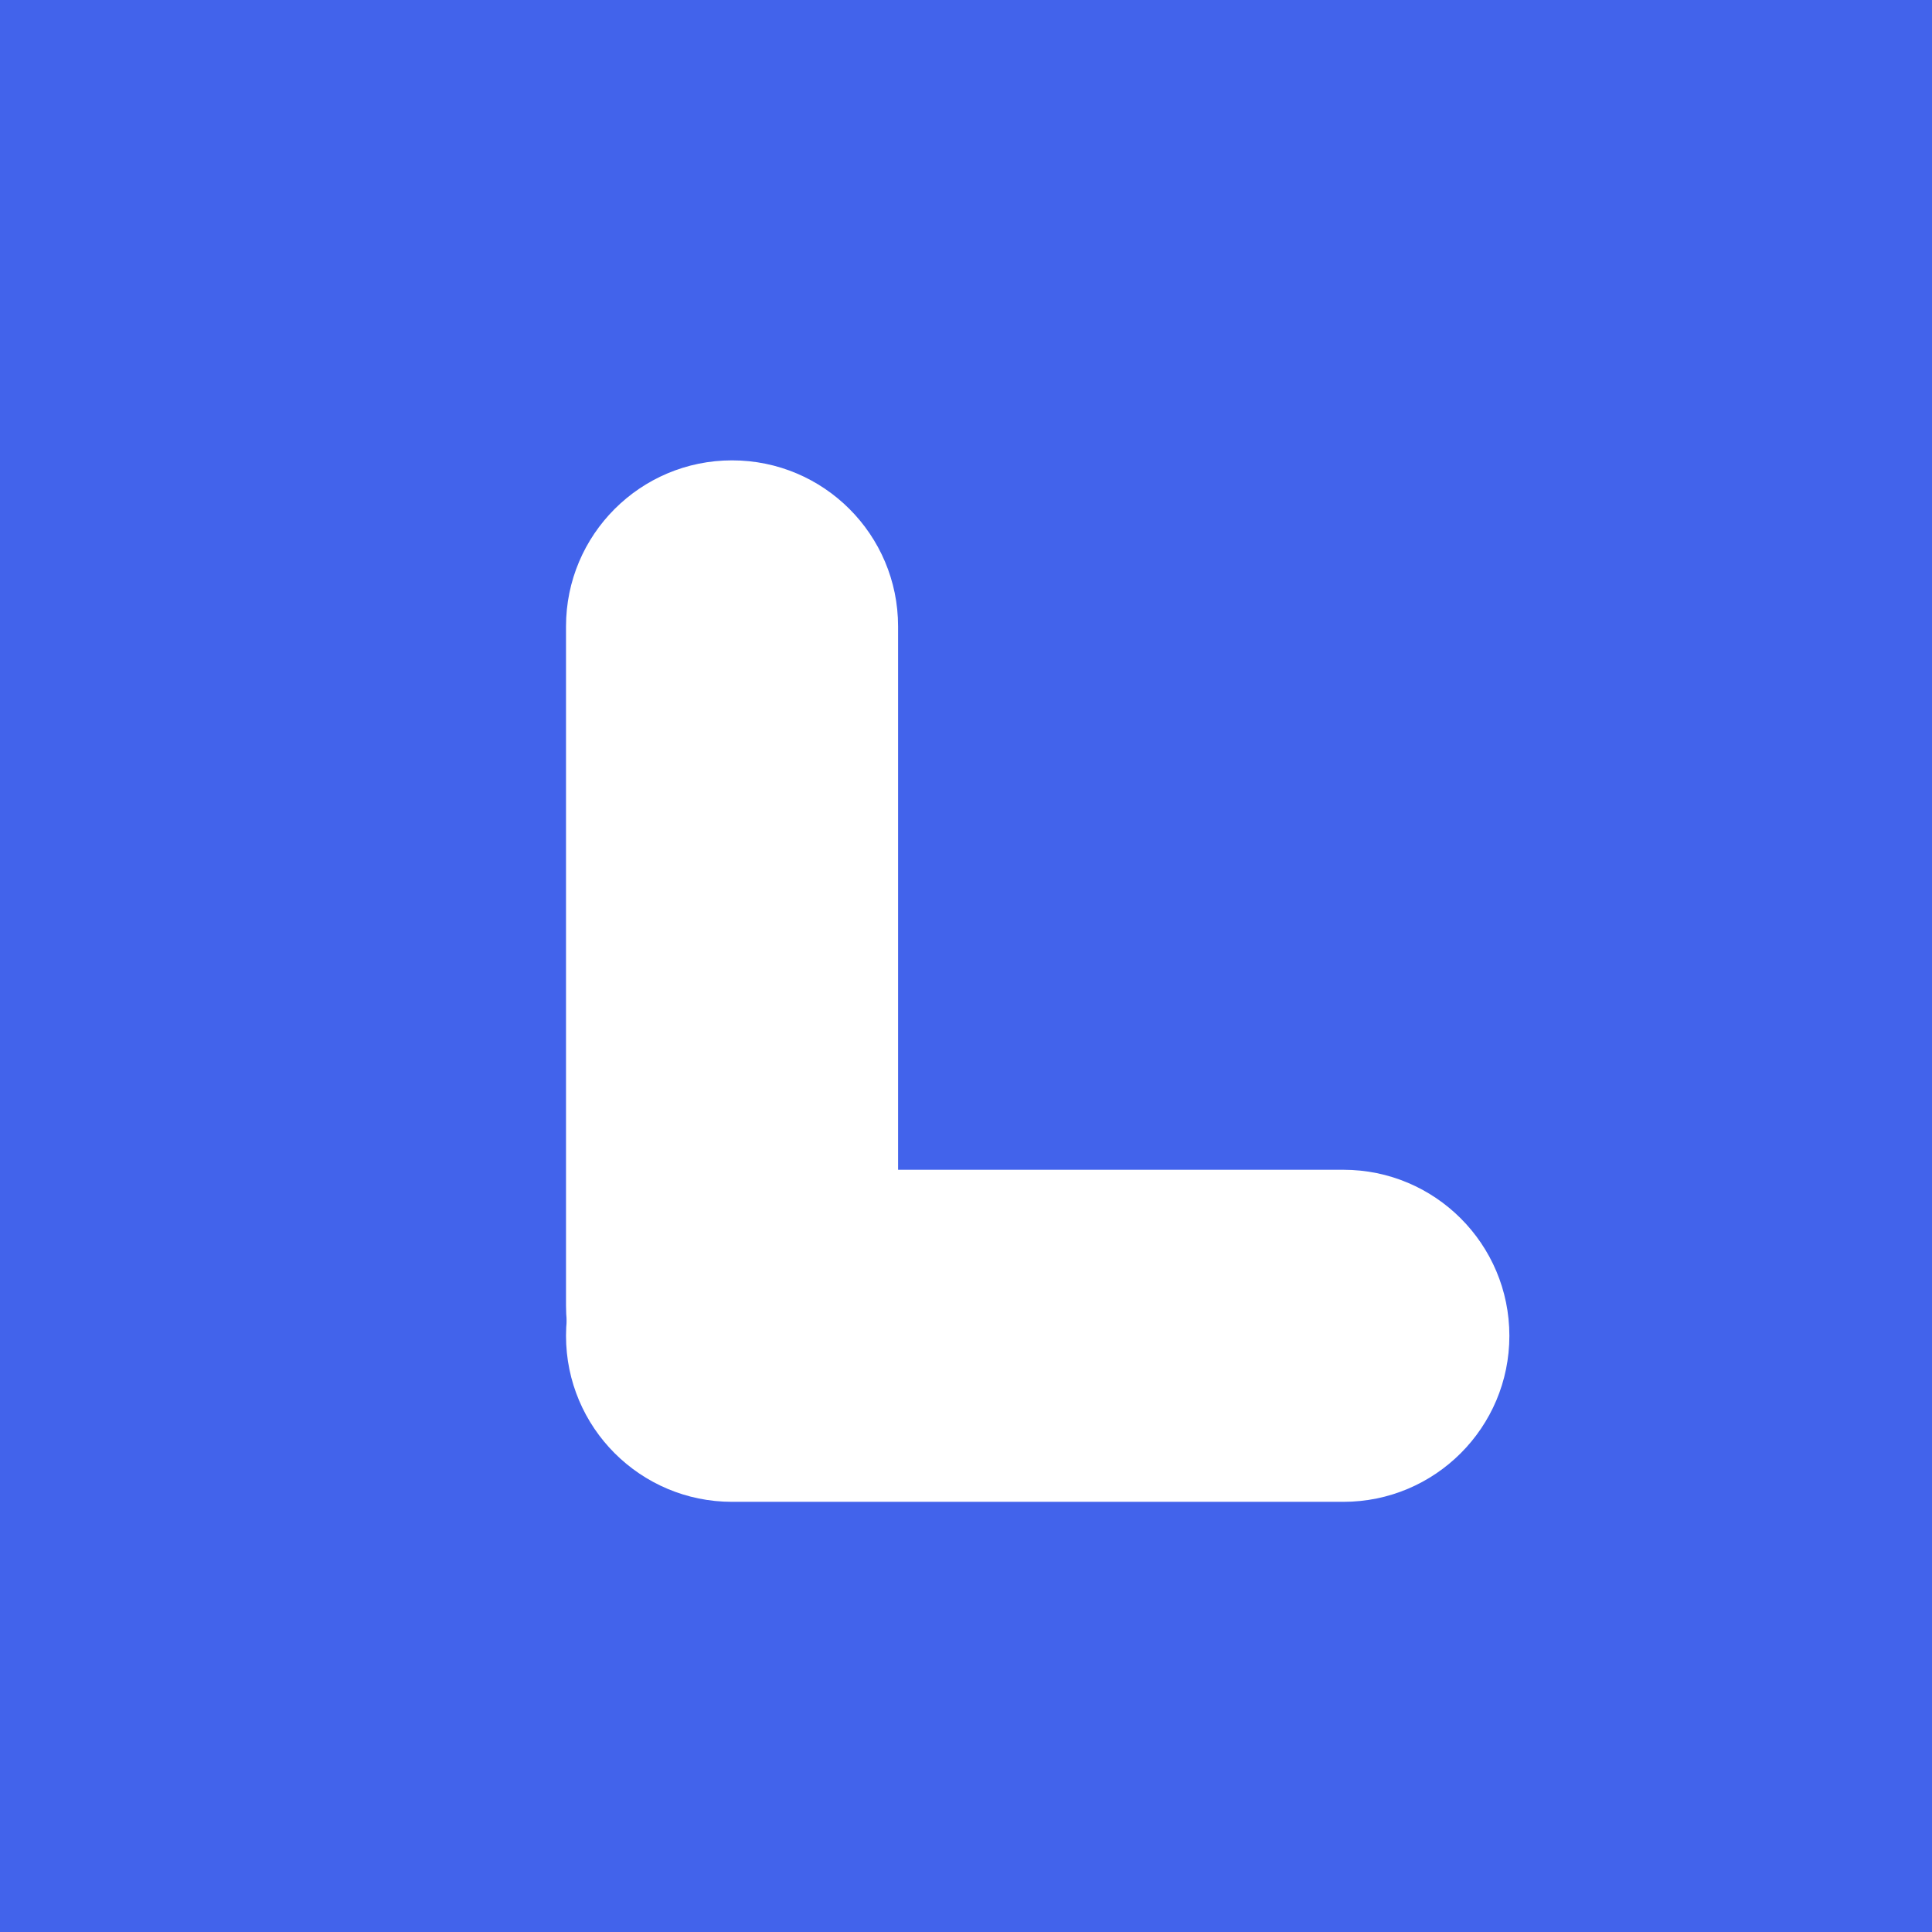
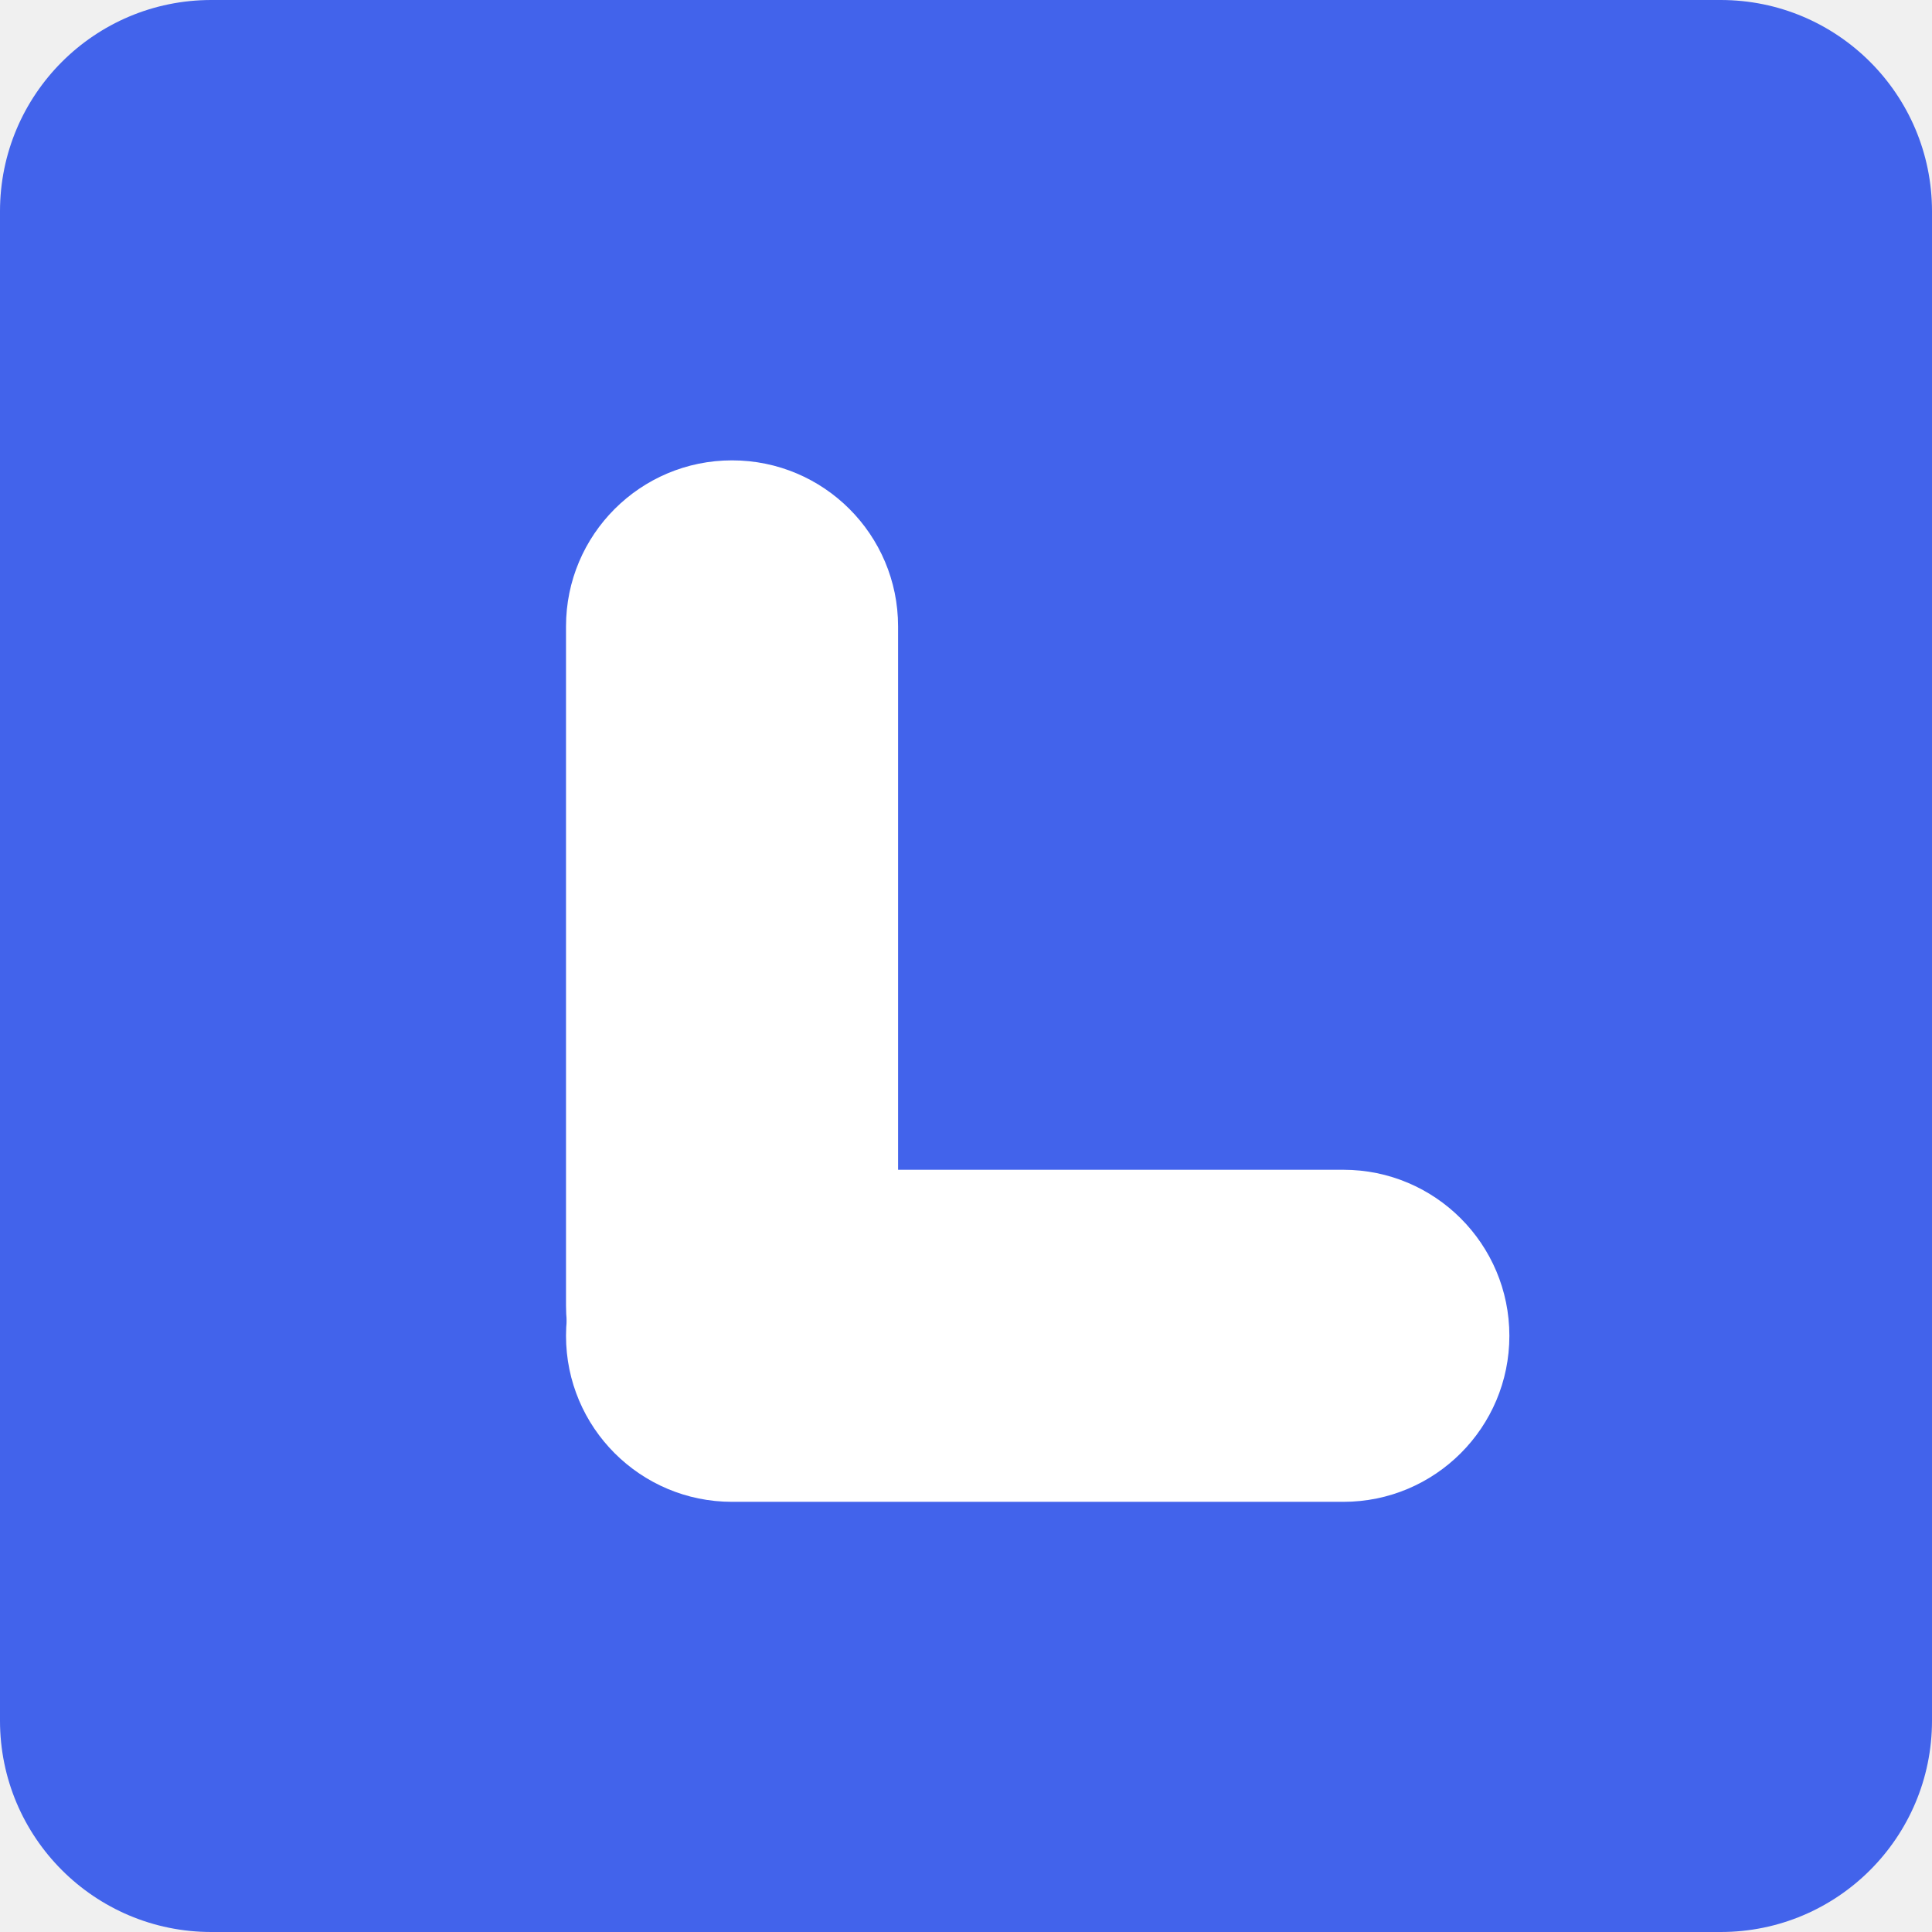
<svg xmlns="http://www.w3.org/2000/svg" viewBox="0 0 512 512" width="512" height="512">
-   <rect x="0" y="0" width="512" height="512" fill="#4263eb" />
+   <rect x="0" y="0" width="512" height="512" rx="56" fill="#4263eb" />
  <rect x="150" y="122" width="88" height="268" rx="44" fill="#ffffff" />
  <rect x="150" y="310" width="250" height="88" rx="44" fill="#ffffff" />
</svg>
